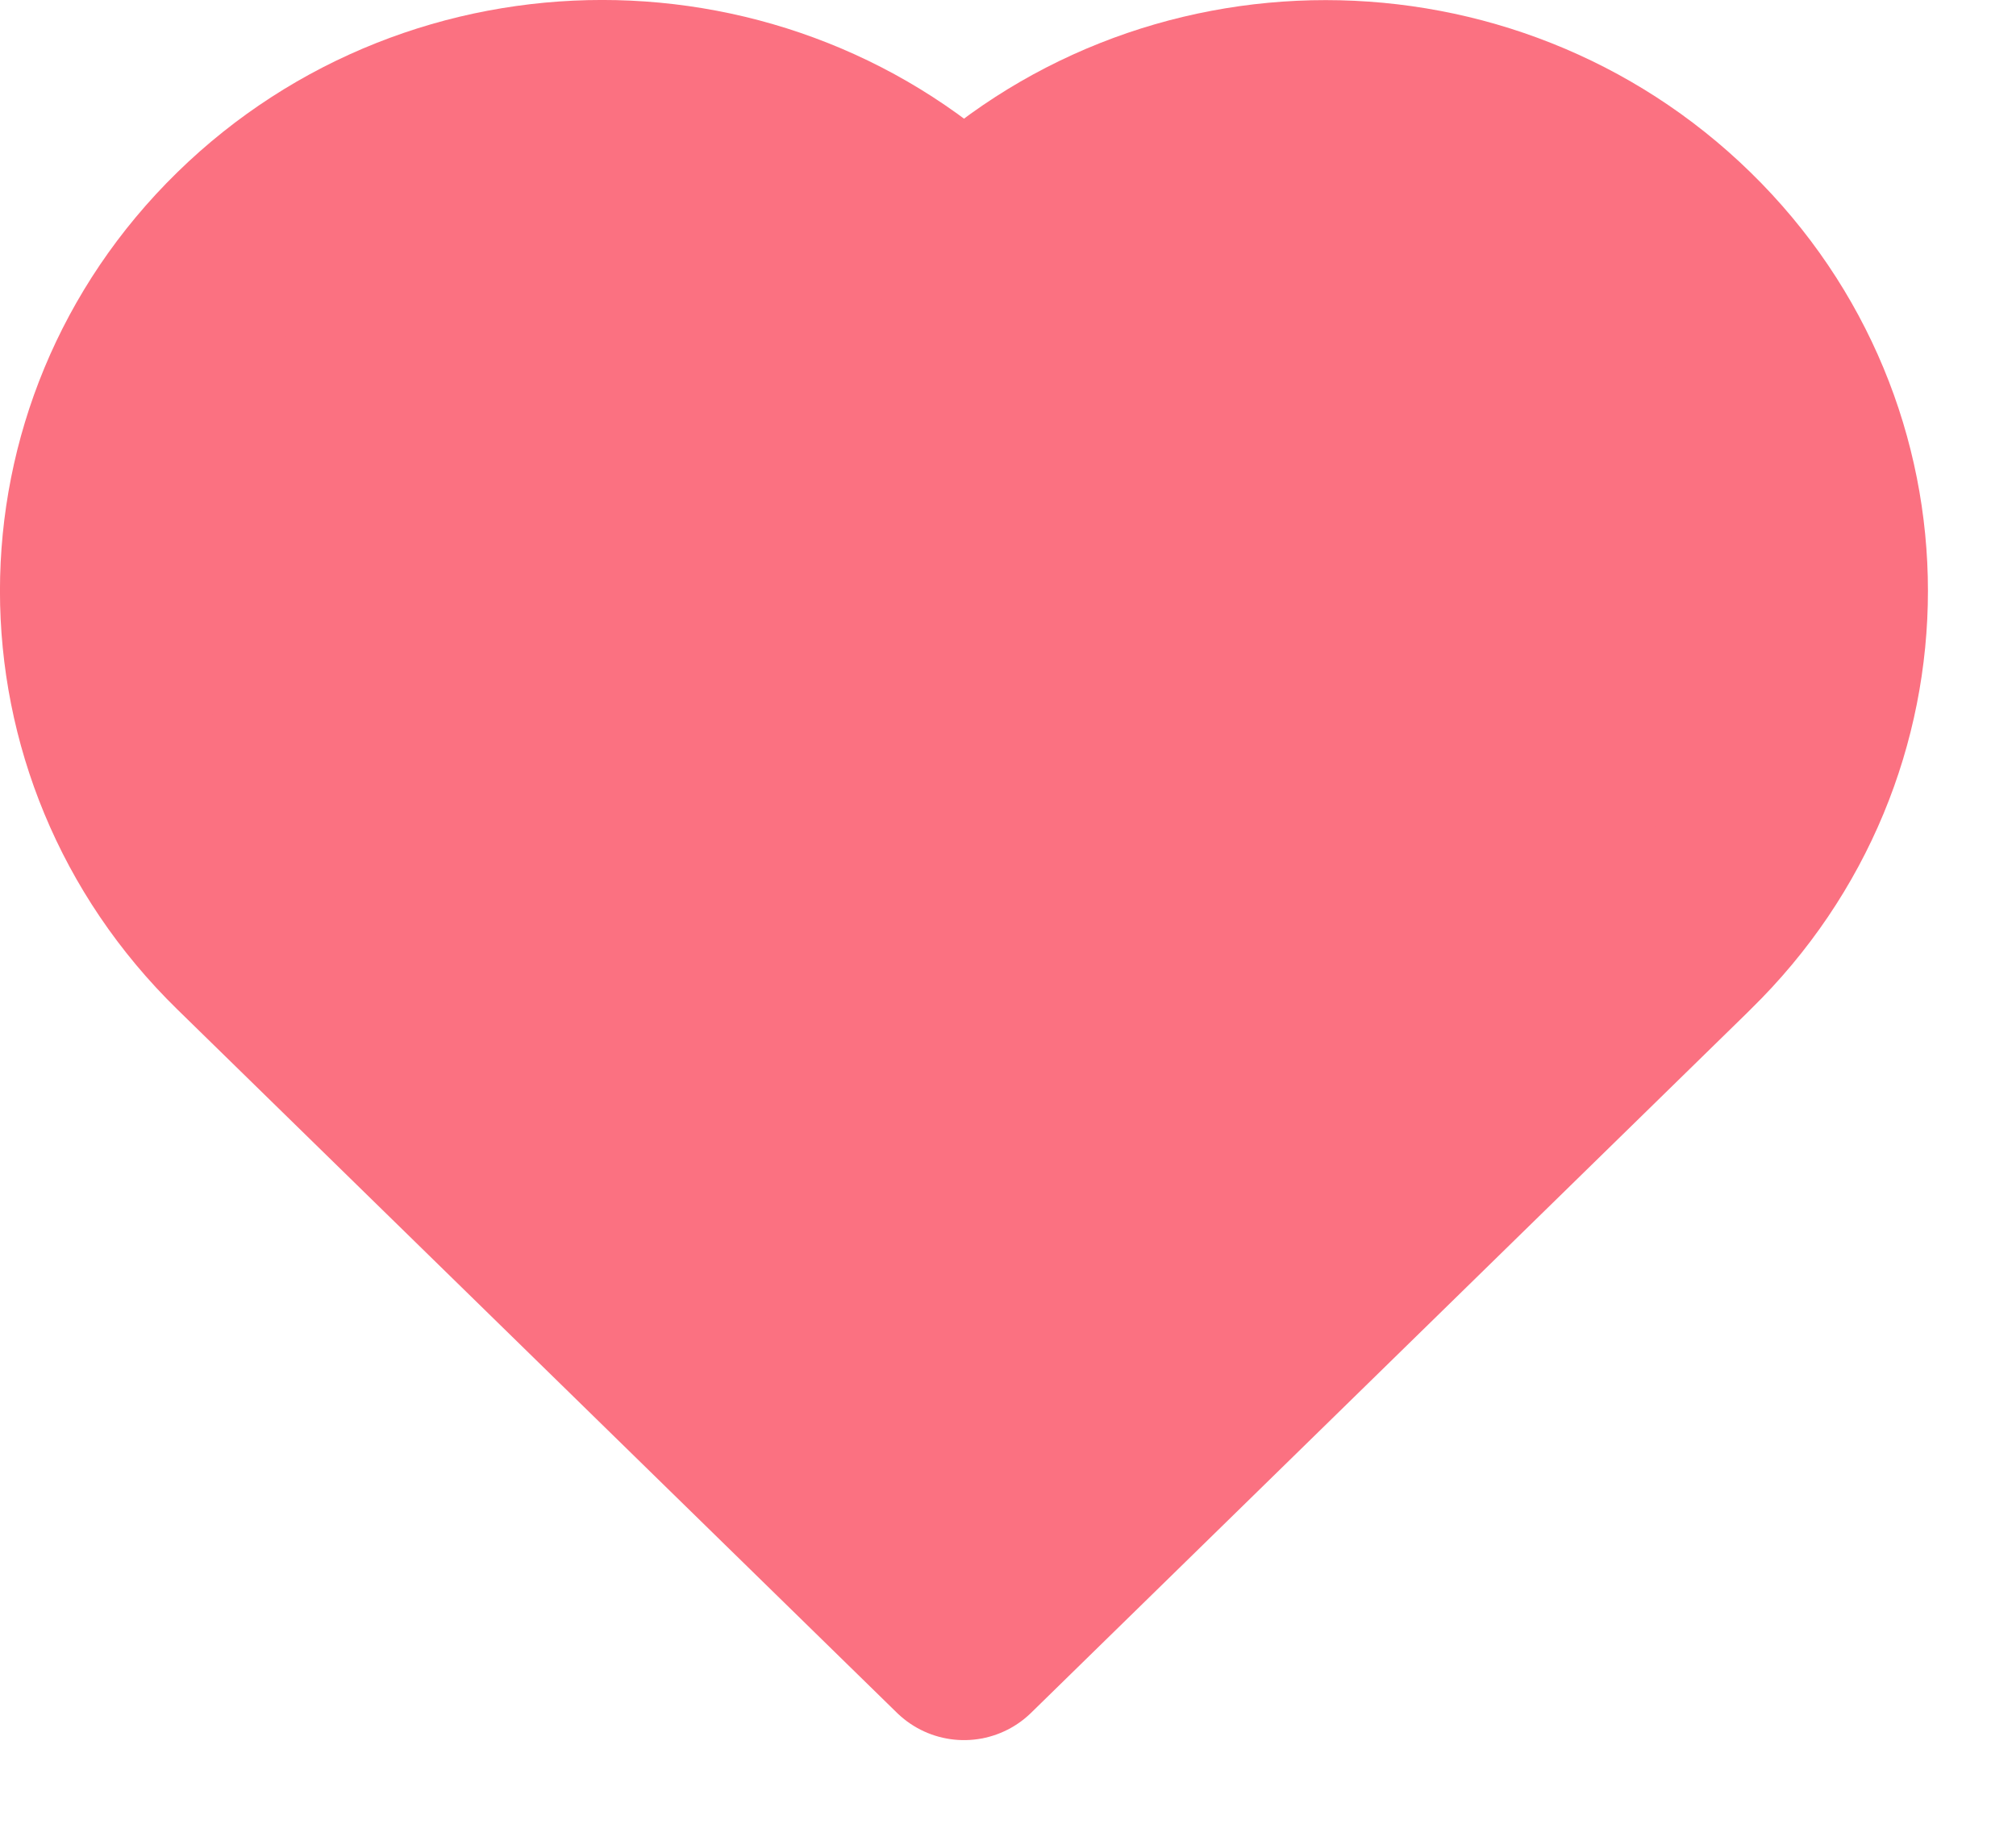
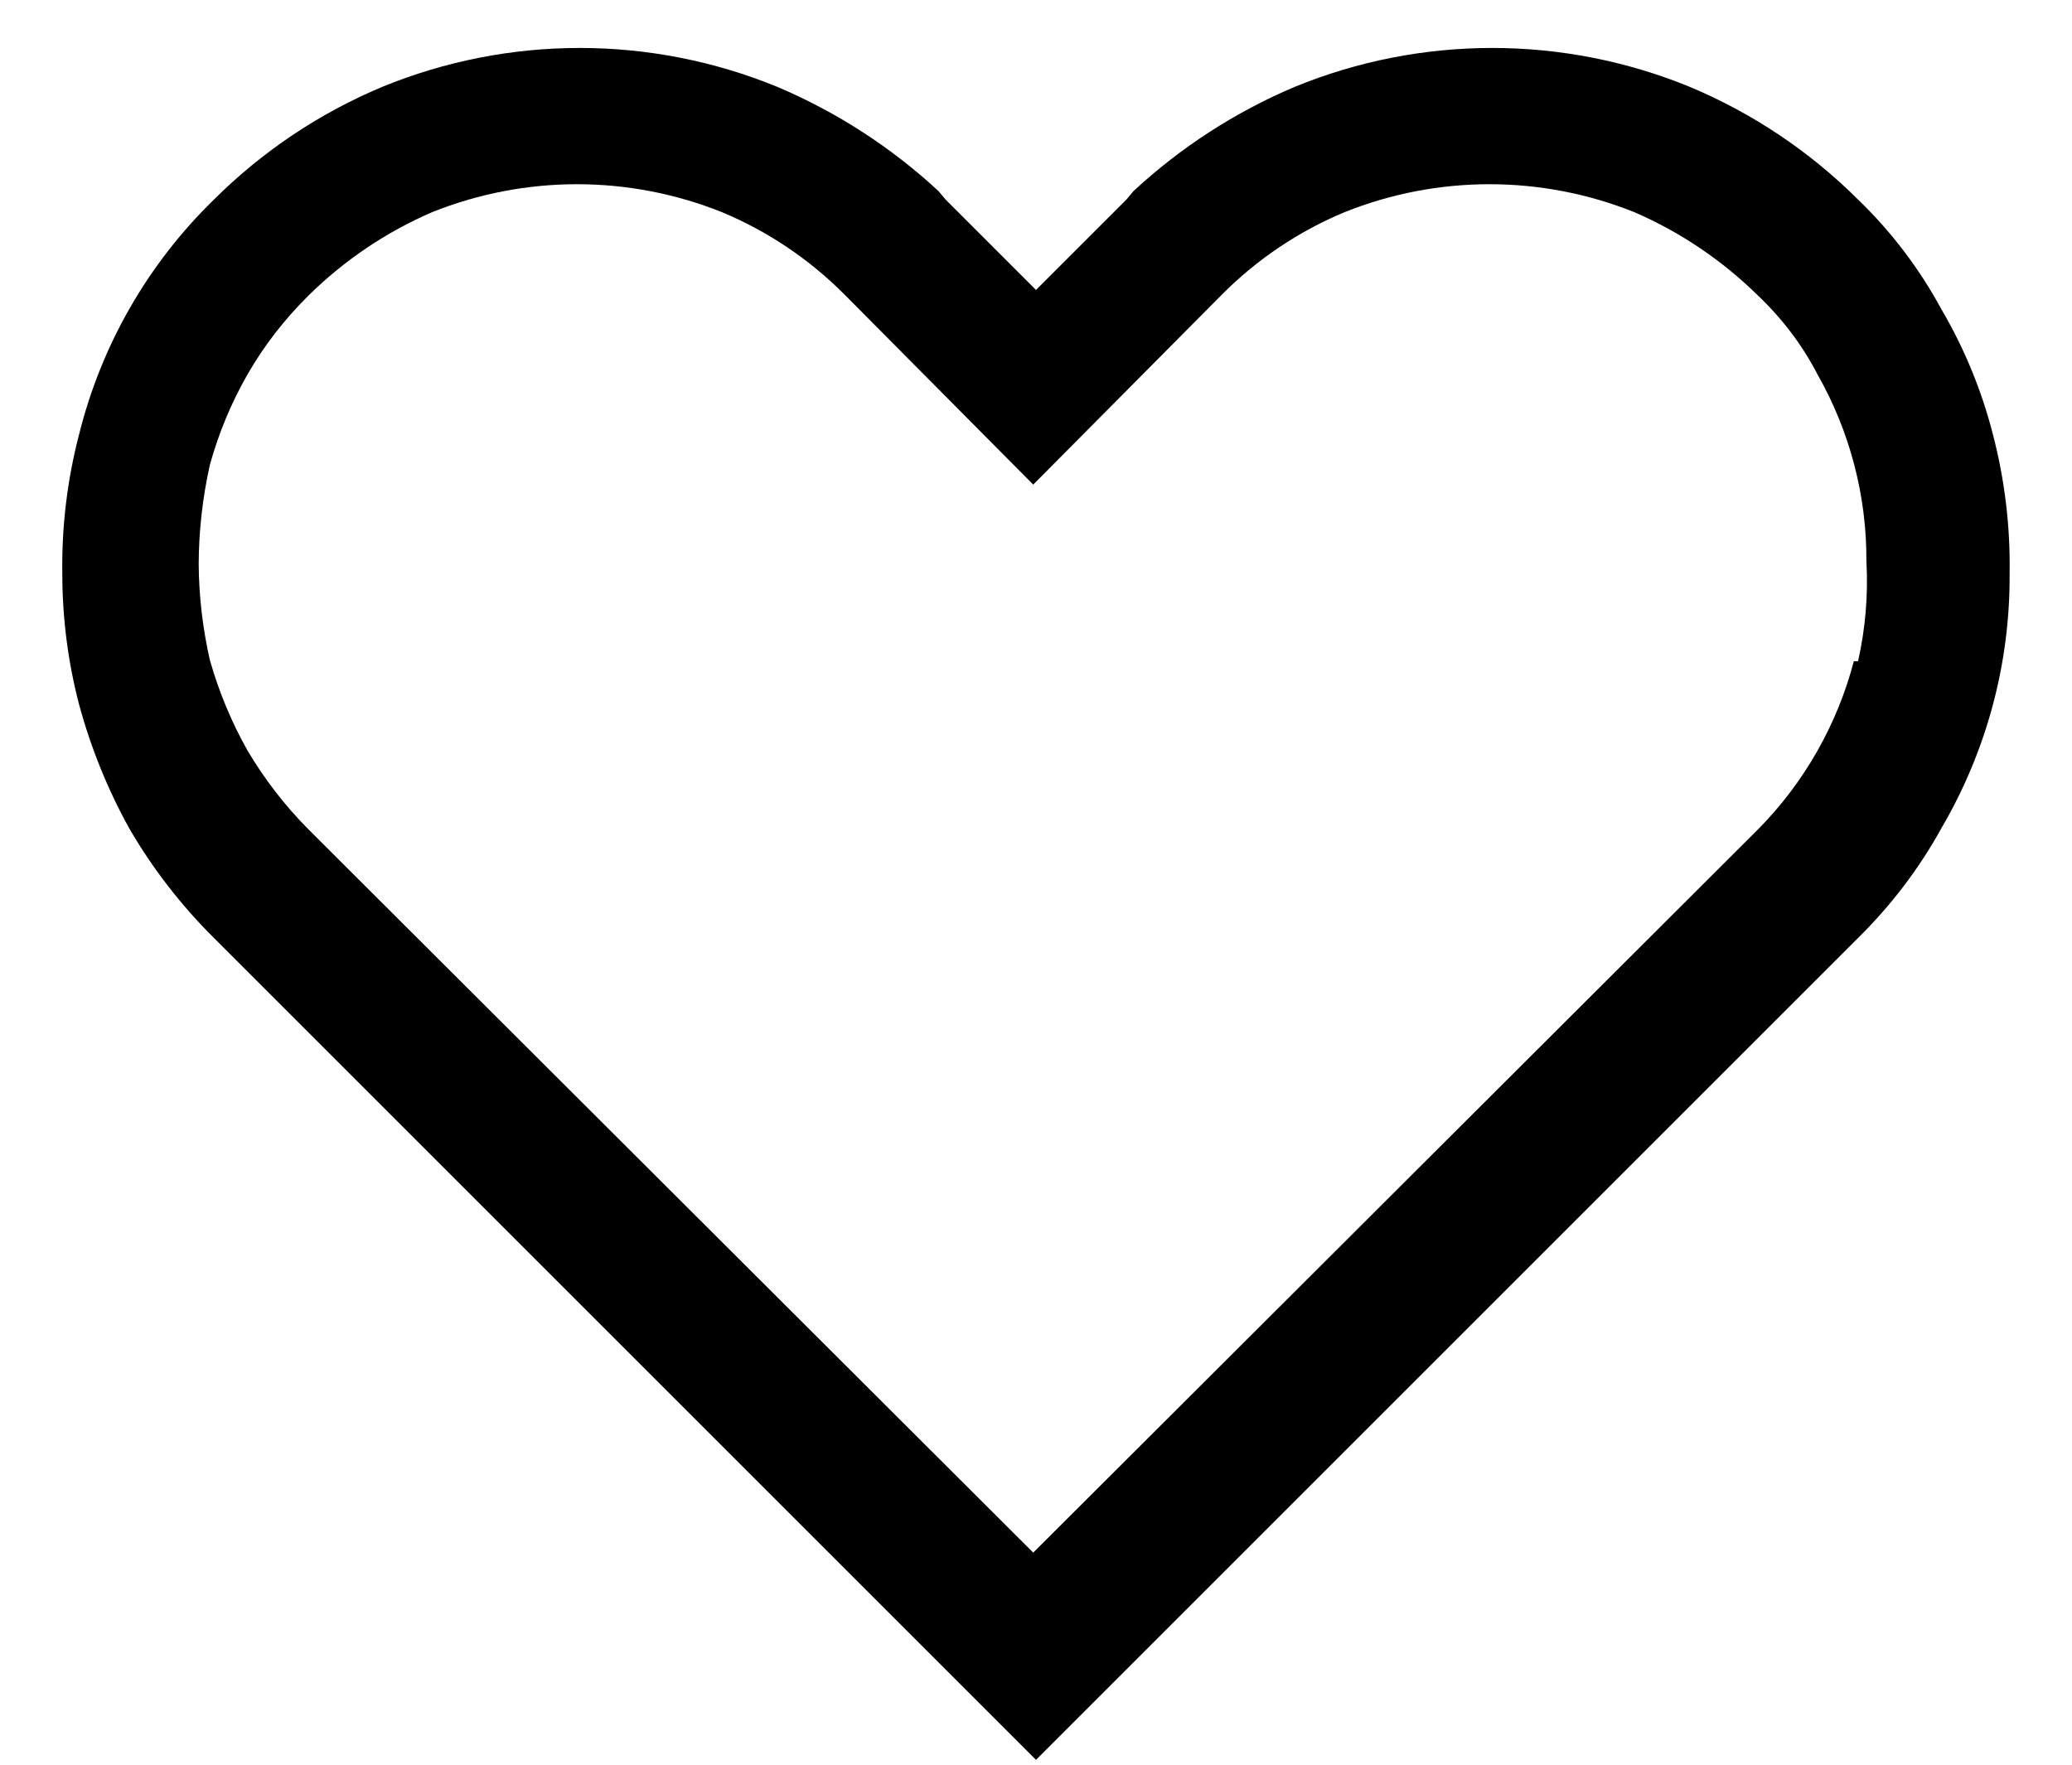
- <svg xmlns="http://www.w3.org/2000/svg" width="21" height="19" viewBox="0 0 21 19" fill="none">
-   <path d="M2.586 9.839L10.042 17.127L17.497 9.839L17.537 9.799C19.598 7.785 19.598 4.525 17.537 2.512C15.476 0.498 12.142 0.497 10.082 2.512L10.042 2.551L10 2.511C7.94 0.496 4.605 0.496 2.545 2.511C0.485 4.525 0.484 7.785 2.545 9.799L2.586 9.839Z" fill="#FB7181" stroke="#FB7181" stroke-width="2" stroke-linecap="round" stroke-linejoin="round" />
+ <svg xmlns="http://www.w3.org/2000/svg" width="27" height="23" viewBox="0 0 27 23" fill="none">
+   <path d="M25.97 5.664C25.824 5.091 25.598 4.542 25.299 4.032C25.012 3.502 24.646 3.019 24.212 2.601C23.583 1.974 22.838 1.475 22.019 1.132C20.37 0.456 18.52 0.456 16.871 1.132C16.097 1.46 15.385 1.92 14.769 2.492L14.678 2.601L13.5 3.779L12.322 2.601L12.231 2.492C11.614 1.92 10.903 1.46 10.129 1.132C8.48 0.456 6.63 0.456 4.981 1.132C4.162 1.475 3.417 1.974 2.788 2.601C1.928 3.438 1.319 4.499 1.03 5.664C0.876 6.255 0.803 6.865 0.812 7.476C0.812 8.051 0.885 8.624 1.03 9.18C1.182 9.742 1.401 10.284 1.682 10.793C1.986 11.317 2.358 11.798 2.788 12.225L13.5 22.937L24.212 12.225C24.641 11.803 25.009 11.319 25.299 10.793C25.888 9.787 26.195 8.642 26.187 7.476C26.197 6.865 26.124 6.255 25.97 5.664ZM24.157 8.618C23.94 9.446 23.509 10.203 22.907 10.811L13.464 20.236L4.021 10.811C3.713 10.501 3.445 10.154 3.223 9.778C3.014 9.406 2.85 9.011 2.734 8.6C2.641 8.189 2.592 7.77 2.589 7.349C2.591 6.916 2.64 6.485 2.734 6.062C2.847 5.651 3.011 5.255 3.223 4.884C3.441 4.504 3.709 4.159 4.021 3.851C4.486 3.392 5.033 3.023 5.634 2.764C6.844 2.28 8.194 2.28 9.404 2.764C10.002 3.012 10.542 3.376 10.999 3.833L13.464 6.316L15.929 3.833C16.385 3.376 16.927 3.012 17.524 2.764C18.734 2.28 20.084 2.28 21.294 2.764C21.894 3.023 22.441 3.393 22.907 3.851C23.222 4.15 23.487 4.498 23.686 4.884C24.106 5.625 24.325 6.462 24.321 7.313C24.345 7.751 24.309 8.19 24.212 8.618H24.157Z" fill="black" />
</svg>
